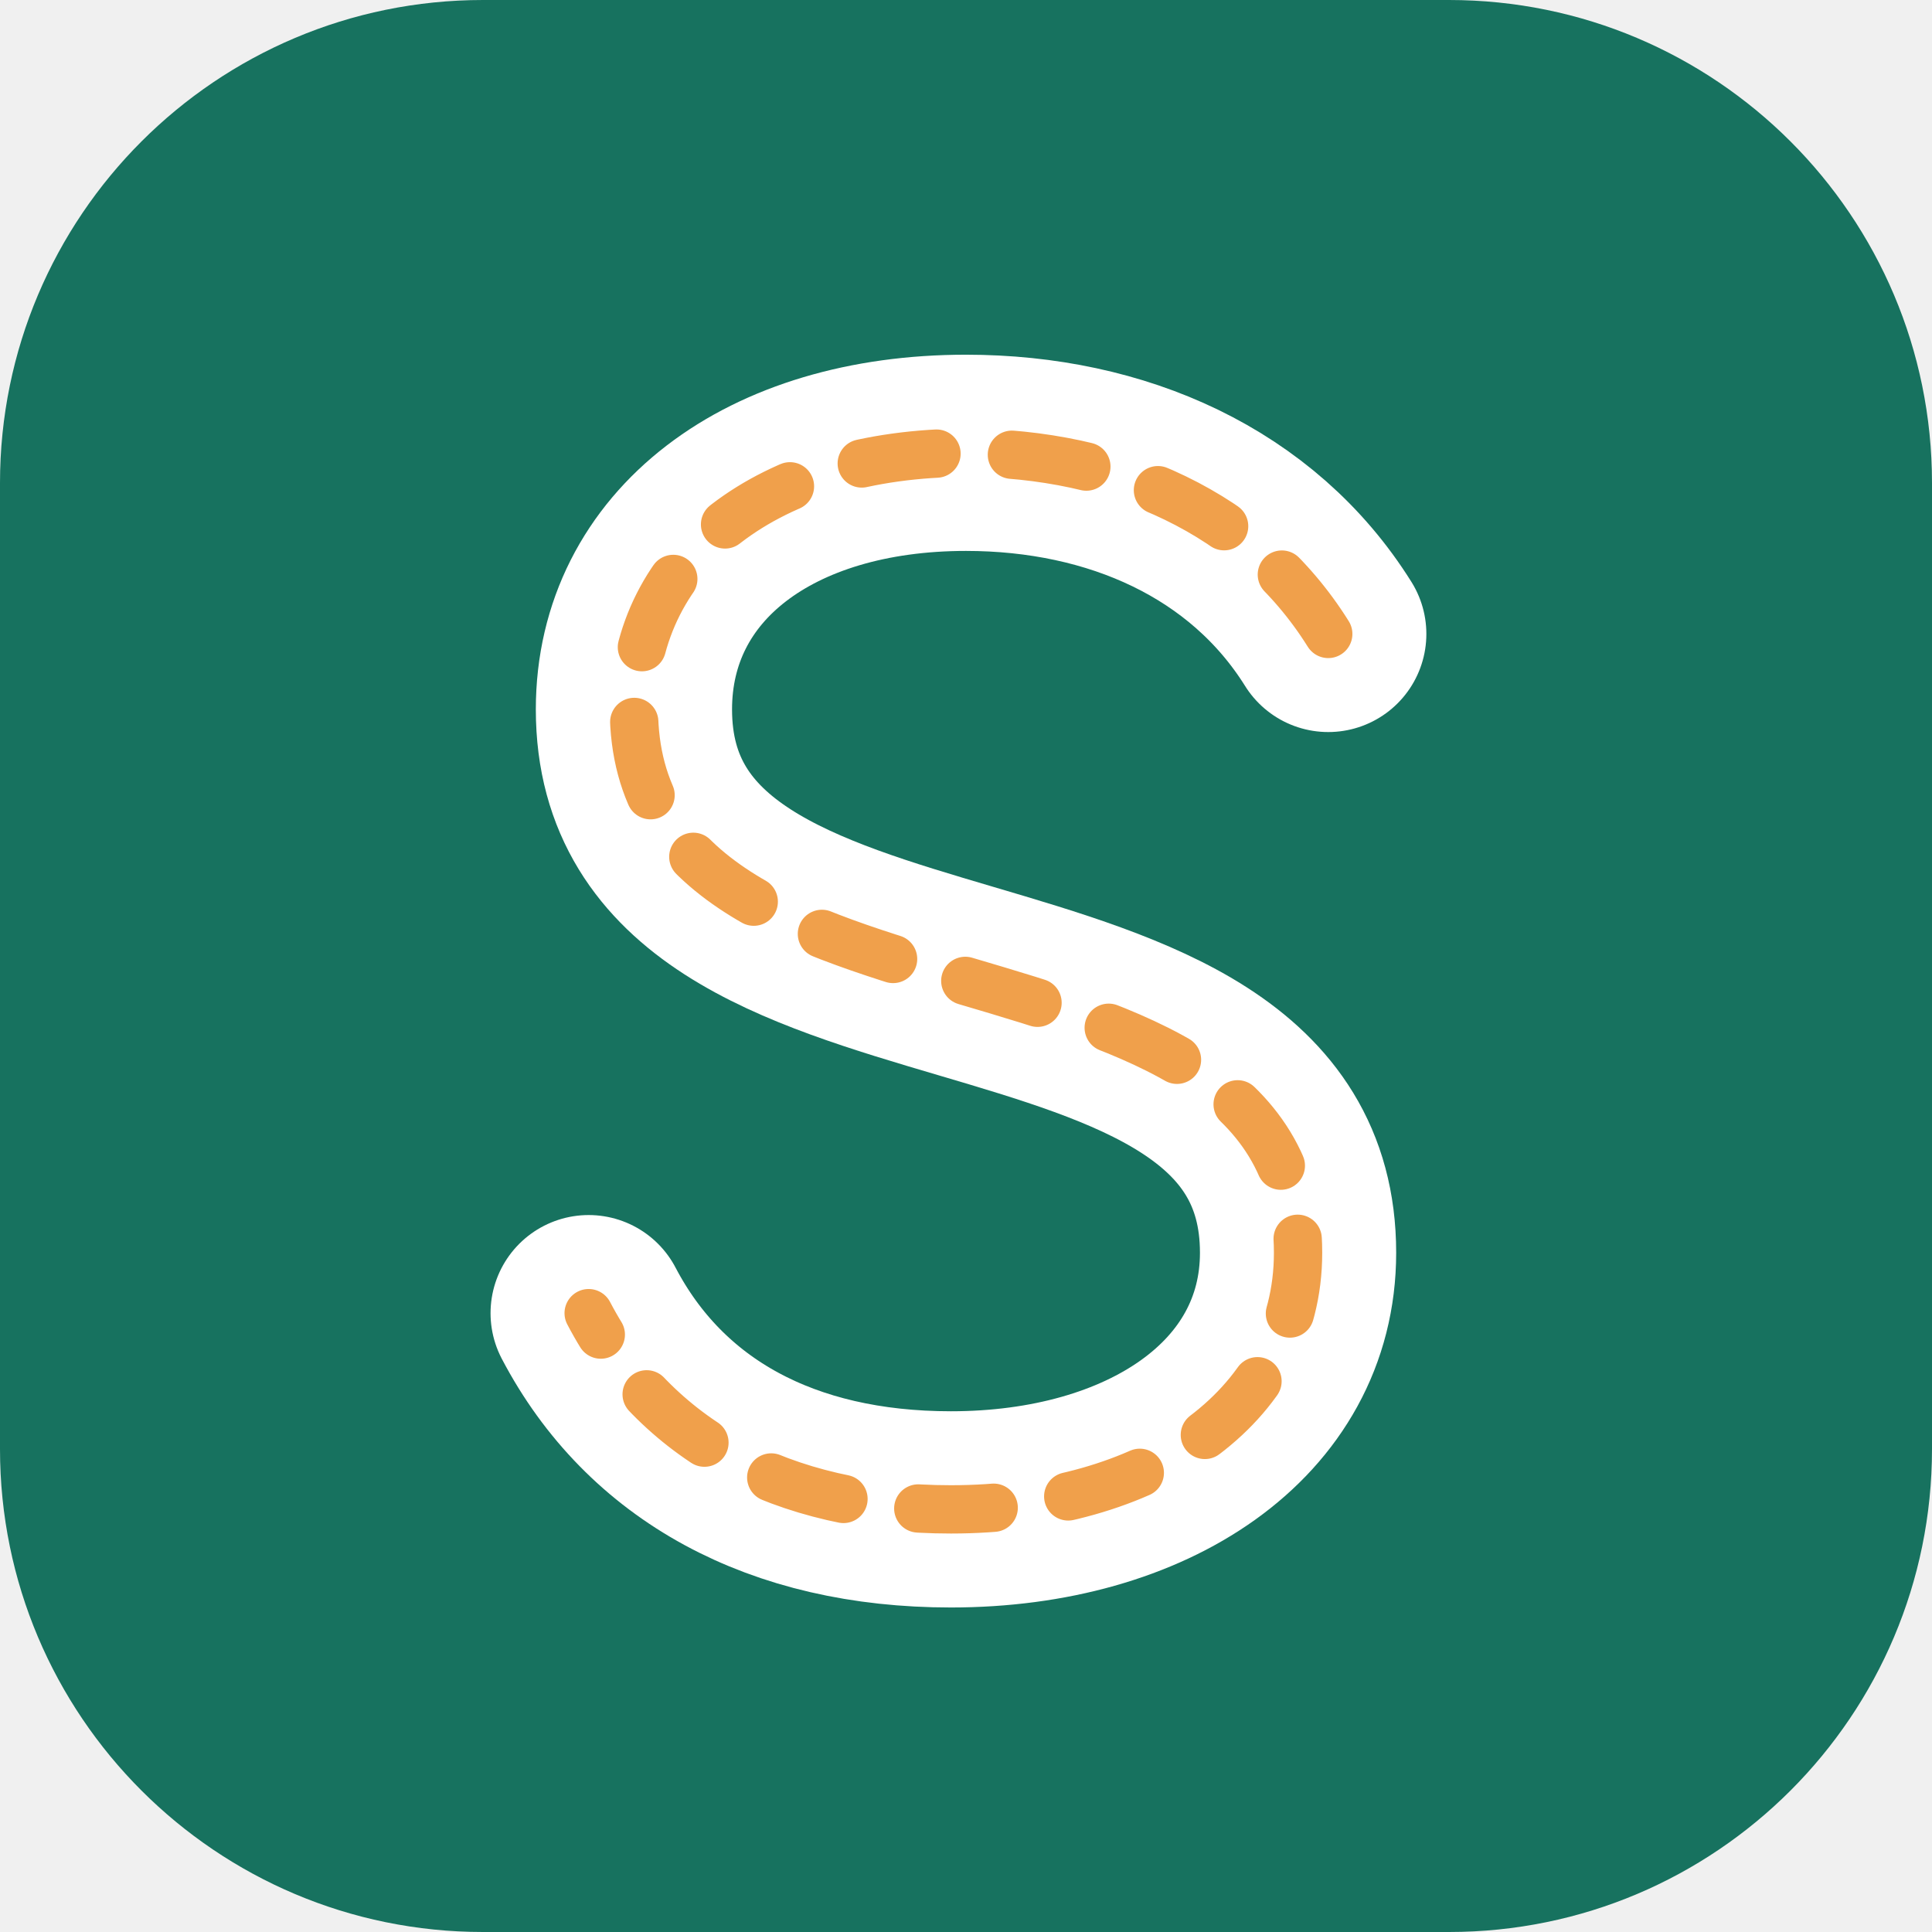
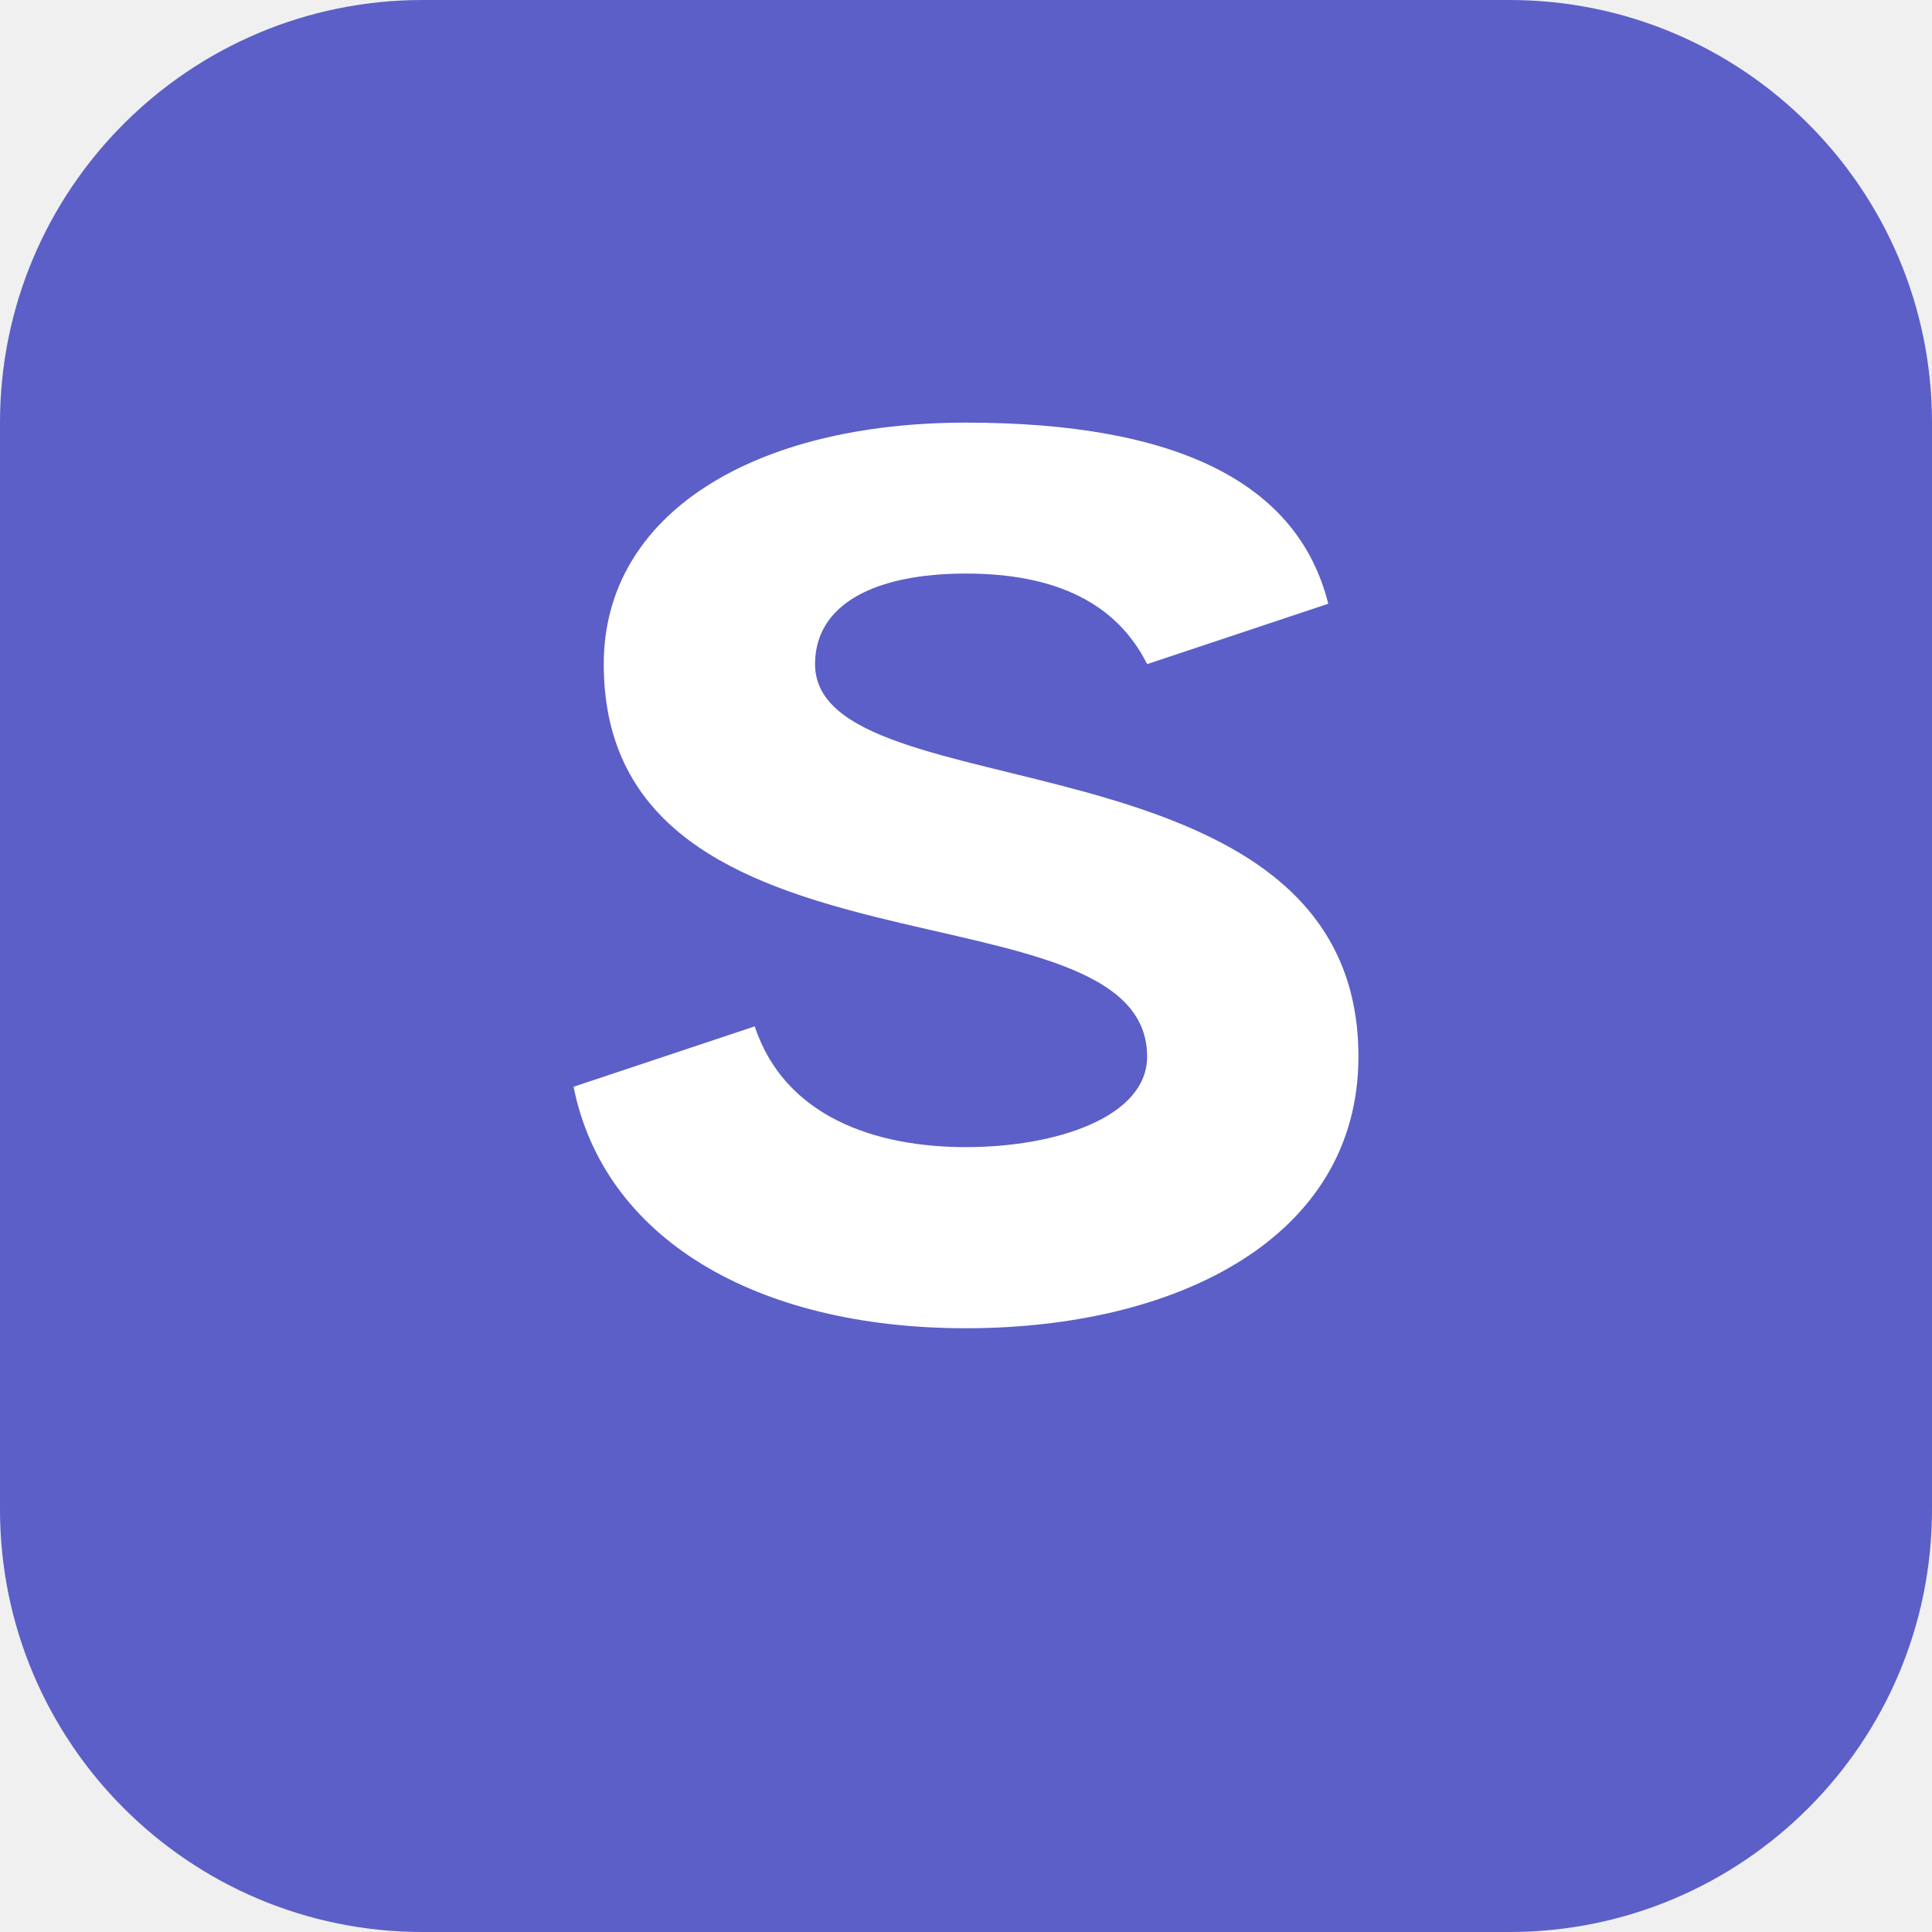
<svg xmlns="http://www.w3.org/2000/svg" viewBox="0 0 64 64">
-   <rect width="64" height="64" rx="16" fill="#17725f" />
-   <path d="M44 21c-2.5-4-7-6-12-6-6.5 0-11 3.4-11 8.5C21 35 43 30 43 41.5c0 5.2-5 8.5-11.5 8.5-5.6 0-9.8-2.3-12-6.5" fill="none" stroke="#fff" stroke-width="6.5" stroke-linecap="round" />
-   <path d="M44 21c-2.5-4-7-6-12-6-6.5 0-11 3.4-11 8.5C21 35 43 30 43 41.5c0 5.2-5 8.5-11.5 8.5-5.6 0-9.8-2.3-12-6.5" fill="none" stroke="#f0a04b" stroke-width="1.6" stroke-dasharray="2.5 2.5" stroke-linecap="round" />
+   <rect width="64" height="64" rx="14" fill="#5b5fc7" />
+   <path d="M20 22c0-5 5-8 12-8s11 2 12 6l-6 2c-1-2-3-3-6-3s-5 1-5 3c0 5 18 2 18 13 0 6-6 9-13 9s-12-3-13-8l6-2c1 3 4 4 7 4s6-1 6-3c0-6-18-2-18-13z" fill="#fff" />
</svg>
